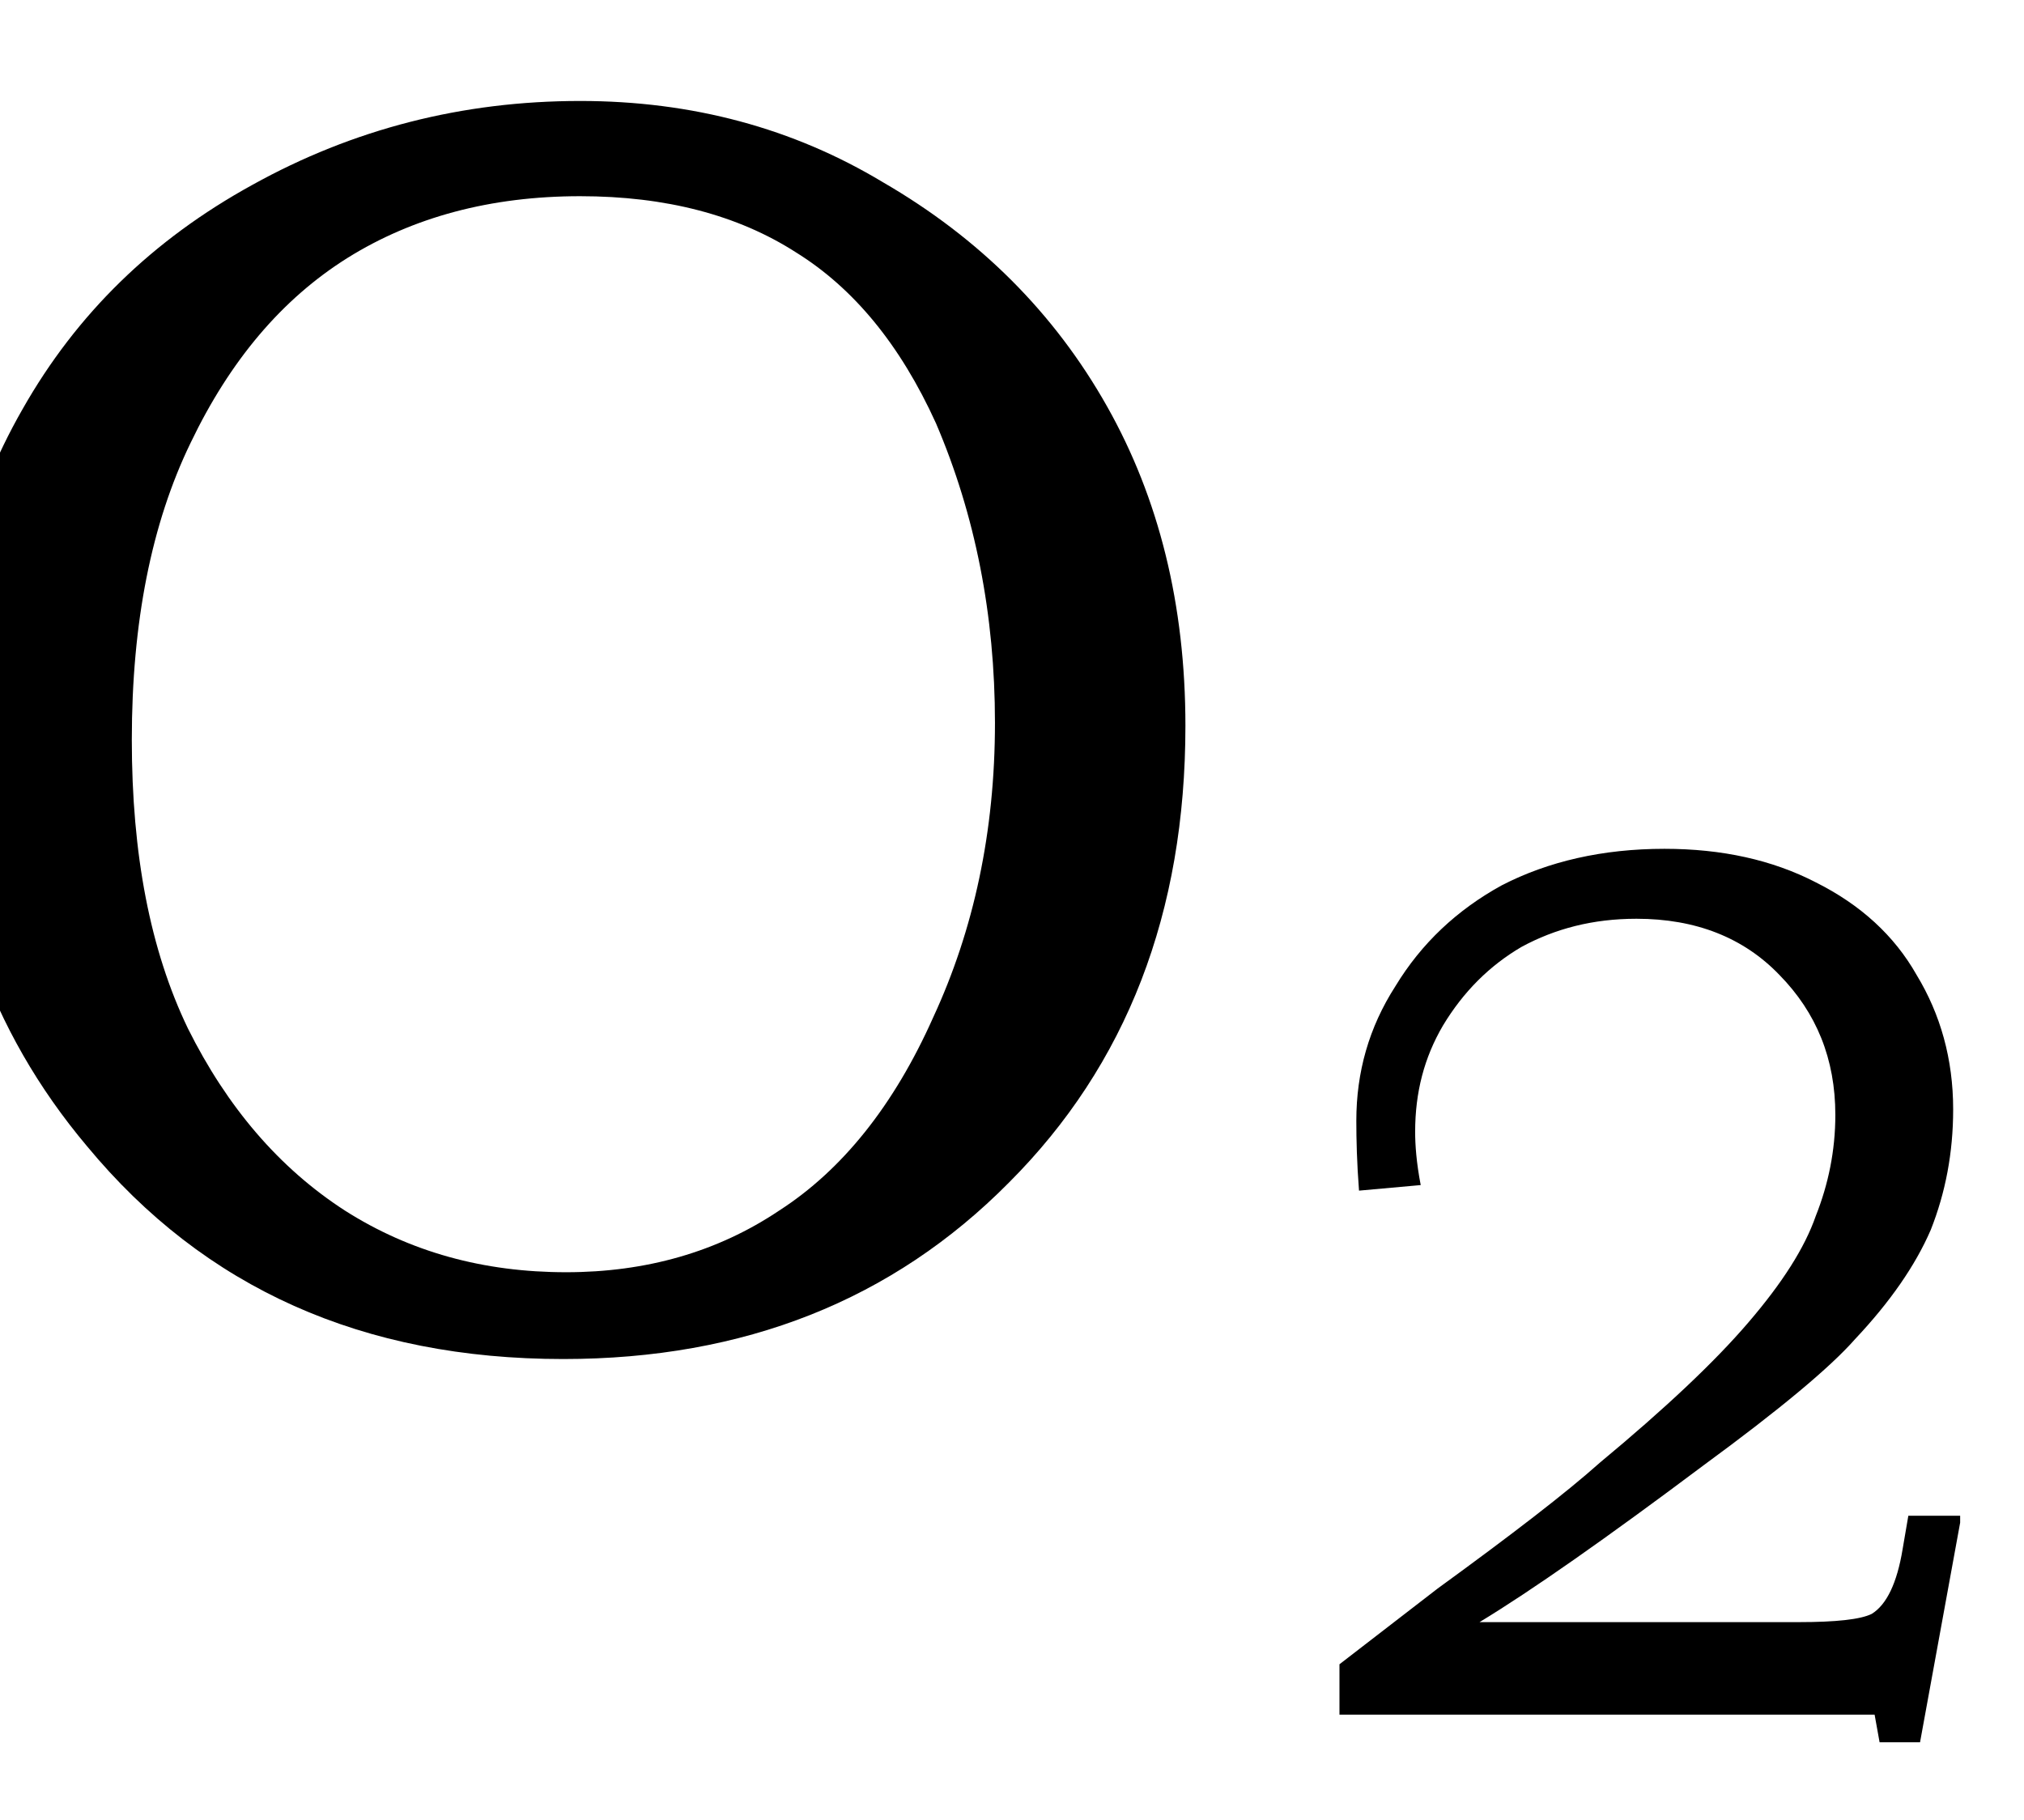
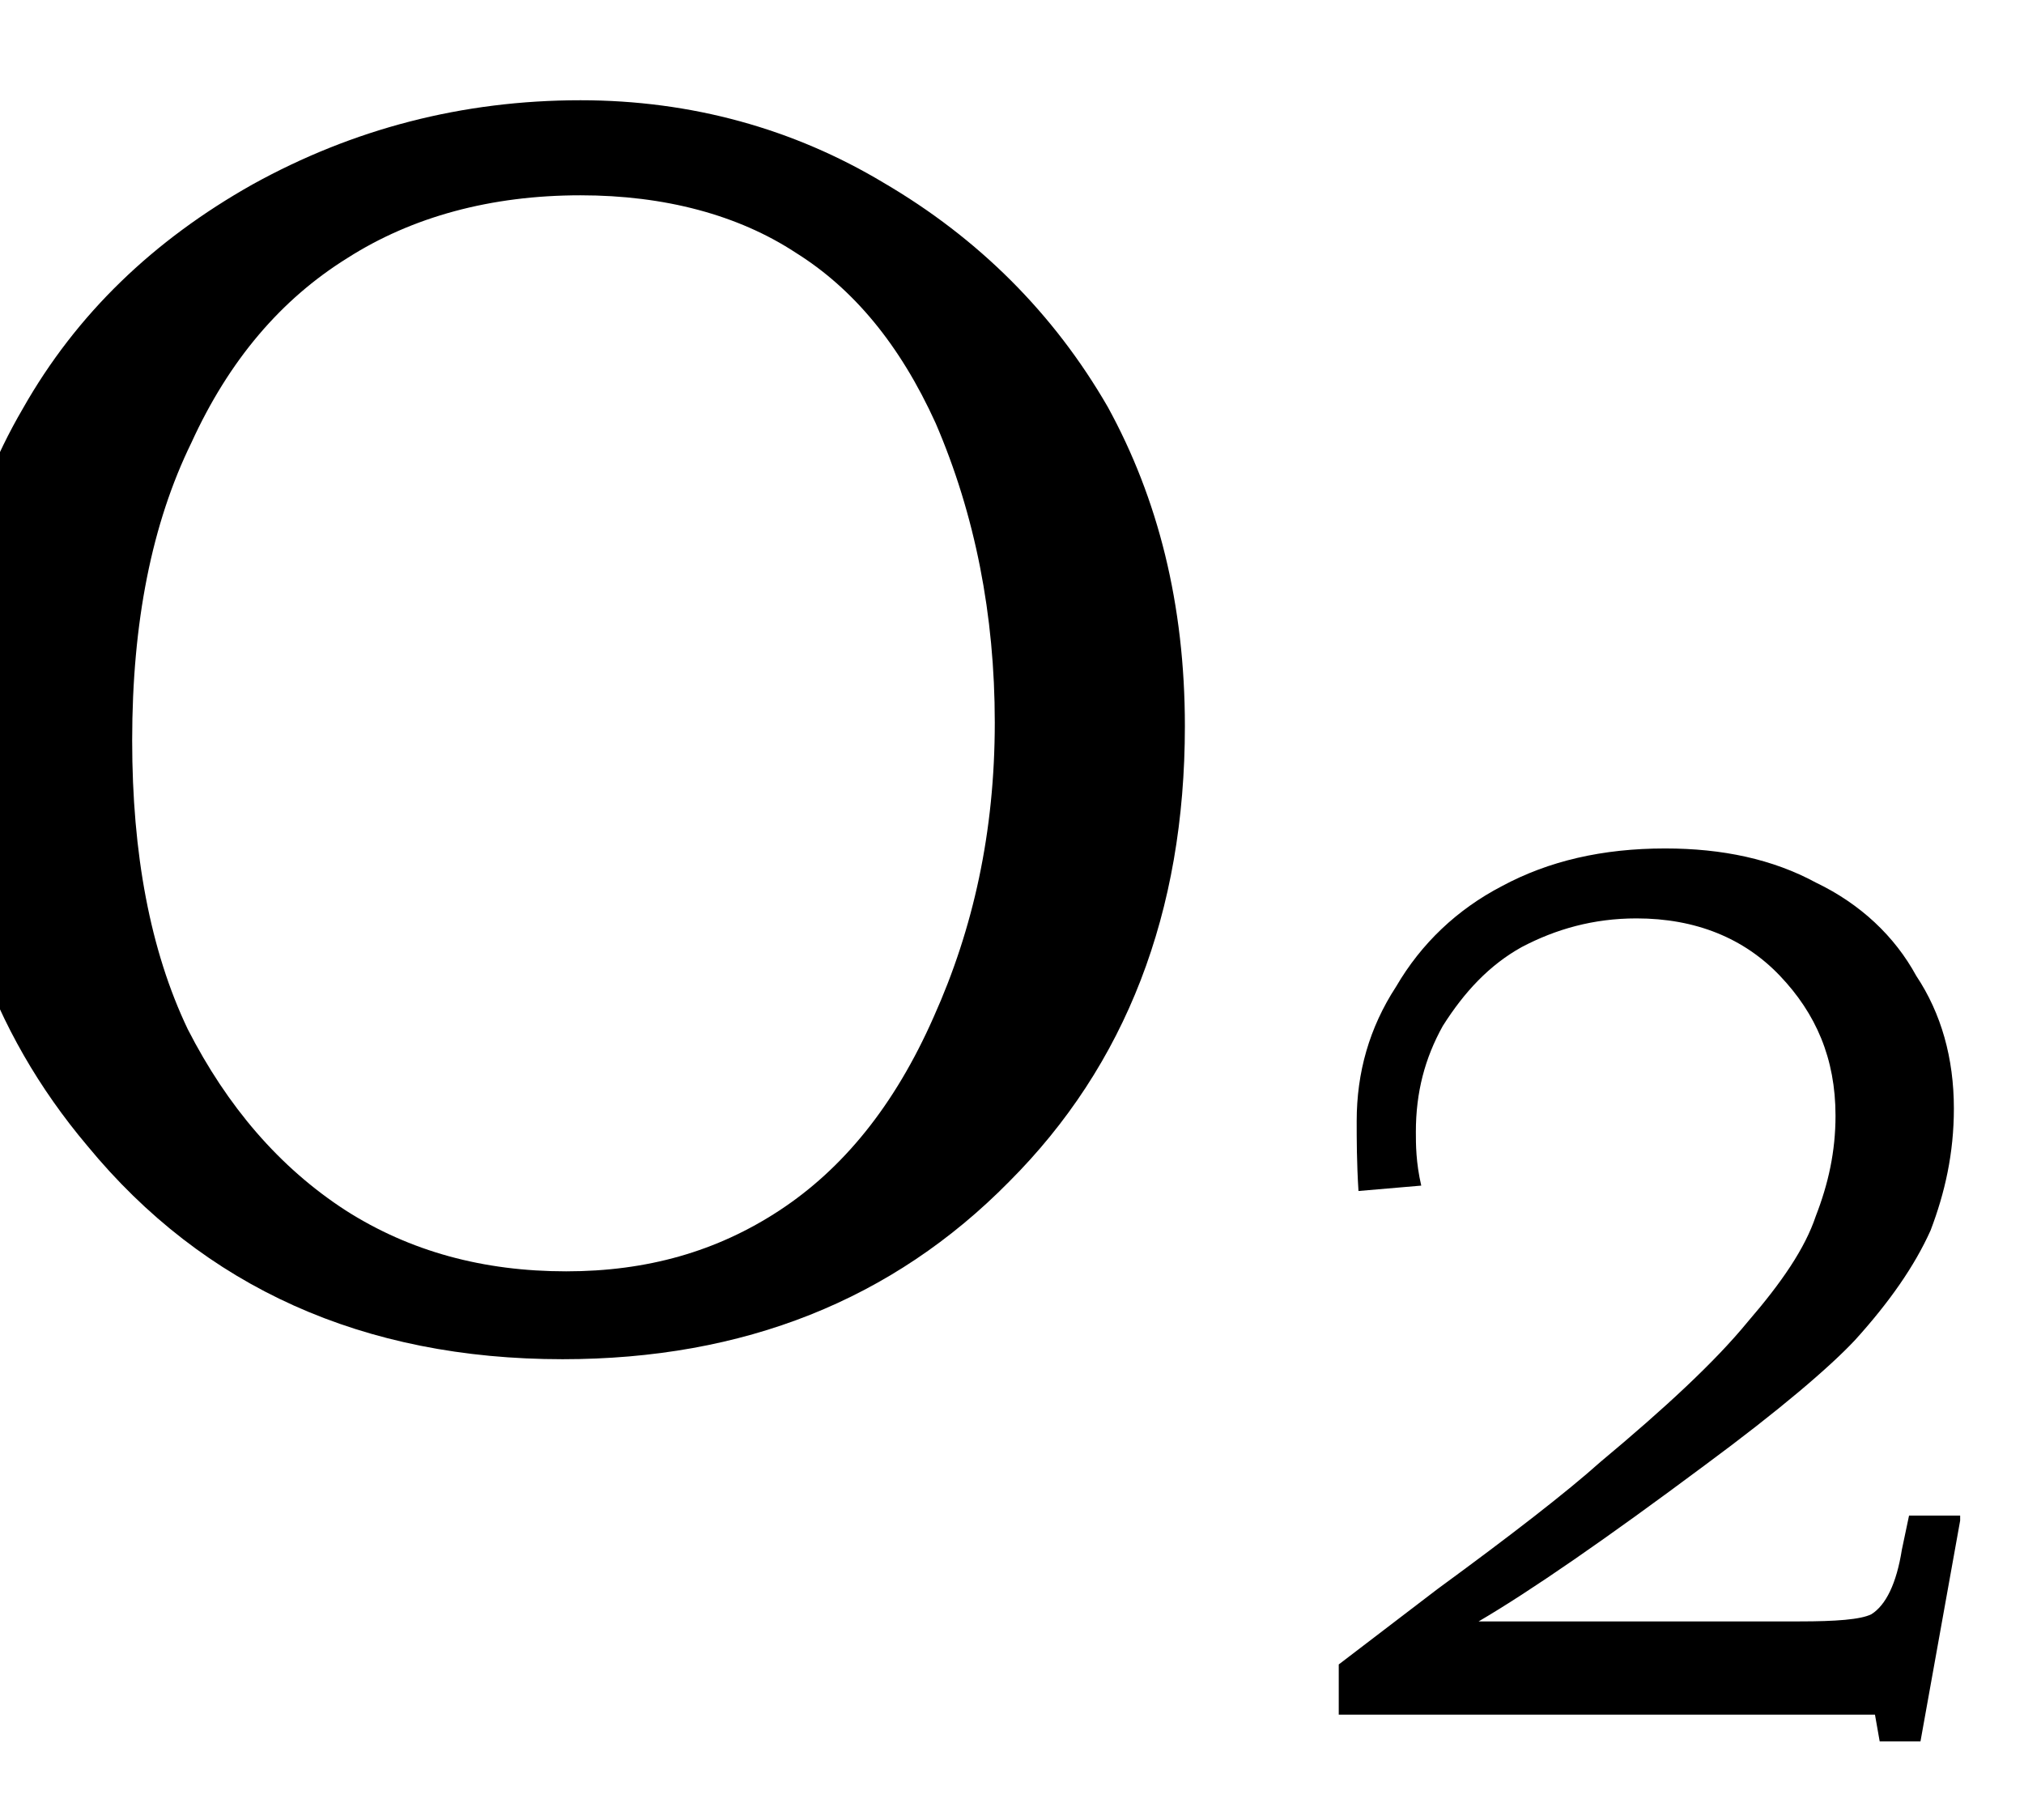
<svg xmlns="http://www.w3.org/2000/svg" xmlns:xlink="http://www.w3.org/1999/xlink" width="11.286pt" height="10.144pt" viewBox="0 0 11.286 10.144" version="1.2">
  <defs>
    <g>
      <symbol overflow="visible" id="glyph0-0">
-         <path style="stroke:none;" d="M 1.25 0 L 1.25 -6.234 L 6.234 -6.234 L 6.234 0 Z M 1.406 -0.156 L 6.078 -0.156 L 6.078 -6.078 L 1.406 -6.078 Z M 1.406 -0.156 " />
+         <path style="stroke:none;" d="M1.25 0l0-6.23l4.98 0l0 6.23zM1.41-.16l4.67 0l0-5.92l-4.67 0zM1.41-.16" />
      </symbol>
      <symbol overflow="visible" id="glyph0-1">
-         <path style="stroke:none;" d="M 4.078 -6.906 C 4.703 -6.906 5.266 -6.754 5.766 -6.453 C 6.305 -6.141 6.723 -5.723 7.016 -5.203 C 7.305 -4.691 7.453 -4.098 7.453 -3.422 C 7.453 -2.379 7.125 -1.531 6.469 -0.875 C 5.82 -0.219 4.992 0.109 3.984 0.109 C 2.867 0.109 1.984 -0.285 1.328 -1.078 C 0.785 -1.723 0.516 -2.492 0.516 -3.391 C 0.516 -4.055 0.664 -4.656 0.969 -5.188 C 1.27 -5.719 1.695 -6.133 2.25 -6.438 C 2.812 -6.75 3.422 -6.906 4.078 -6.906 Z M 4.078 -6.375 C 3.578 -6.375 3.145 -6.258 2.781 -6.031 C 2.414 -5.801 2.125 -5.457 1.906 -5 C 1.688 -4.551 1.578 -4 1.578 -3.344 C 1.578 -2.707 1.68 -2.172 1.891 -1.734 C 2.109 -1.297 2.398 -0.957 2.766 -0.719 C 3.129 -0.488 3.539 -0.375 4 -0.375 C 4.445 -0.375 4.844 -0.488 5.188 -0.719 C 5.539 -0.945 5.828 -1.305 6.047 -1.797 C 6.273 -2.285 6.391 -2.832 6.391 -3.438 C 6.391 -4.039 6.281 -4.598 6.062 -5.109 C 5.863 -5.547 5.602 -5.863 5.281 -6.062 C 4.957 -6.27 4.555 -6.375 4.078 -6.375 Z M 4.078 -6.375 " />
+         <path style="stroke:none;" d="M 4.08 -6.91 C 4.7 -6.91 5.27 -6.75 5.77 -6.45 C 6.3 -6.14 6.72 -5.72 7.02 -5.2 C 7.3 -4.69 7.45 -4.1 7.45 -3.42 C 7.45 -2.38 7.12 -1.53 6.47 -.88 C 5.82 -.22 4.99 .11 3.98 .11 C 2.87 .11 1.98 -.29 1.33 -1.08 C .79 -1.72 .52 -2.49 .52 -3.39 C .52 -4.05 .66 -4.66 .97 -5.19 C 1.27 -5.72 1.7 -6.13 2.25 -6.44 C 2.81 -6.75 3.42 -6.91 4.08 -6.91 Z M 4.08 -6.38 C 3.58 -6.38 3.14 -6.26 2.78 -6.03 C 2.41 -5.8 2.12 -5.46 1.91 -5 C 1.69 -4.55 1.58 -4 1.58 -3.34 C 1.58 -2.71 1.68 -2.17 1.89 -1.73 C 2.11 -1.3 2.4 -.96 2.77 -.72 C 3.13 -.49 3.54 -.38 4 -.38 C 4.45 -.38 4.84 -.49 5.19 -.72 C 5.54 -.95 5.83 -1.3 6.05 -1.8 C 6.27 -2.29 6.39 -2.83 6.39 -3.44 C 6.39 -4.04 6.28 -4.6 6.06 -5.11 C 5.86 -5.55 5.6 -5.86 5.28 -6.06 C 4.96 -6.27 4.55 -6.38 4.08 -6.38 Z M 4.08 -6.38" />
      </symbol>
      <symbol overflow="visible" id="glyph1-0">
-         <path style="stroke:none;" d="M 0.875 0 L 0.875 -4.359 L 4.359 -4.359 L 4.359 0 Z M 0.984 -0.109 L 4.25 -0.109 L 4.25 -4.25 L 0.984 -4.25 Z M 0.984 -0.109 " />
+         <path style="stroke:none;" d="M.88 0l0-4.36l3.48 0l0 4.36zM.98-.11l3.27 0l0-4.14l-3.27 0zM.98-.11" />
      </symbol>
      <symbol overflow="visible" id="glyph1-1">
-         <path style="stroke:none;" d="M 0.797 -2.953 L 0.453 -2.922 C 0.441 -3.078 0.438 -3.207 0.438 -3.312 C 0.438 -3.582 0.508 -3.832 0.656 -4.062 C 0.801 -4.301 1 -4.488 1.25 -4.625 C 1.508 -4.758 1.812 -4.828 2.156 -4.828 C 2.477 -4.828 2.758 -4.766 3 -4.641 C 3.25 -4.516 3.438 -4.344 3.562 -4.125 C 3.695 -3.906 3.766 -3.656 3.766 -3.375 C 3.766 -3.133 3.723 -2.91 3.641 -2.703 C 3.555 -2.504 3.414 -2.301 3.219 -2.094 C 3.082 -1.938 2.801 -1.703 2.375 -1.391 C 1.832 -0.984 1.414 -0.691 1.125 -0.516 L 2.906 -0.516 C 3.113 -0.516 3.25 -0.531 3.312 -0.562 C 3.395 -0.613 3.453 -0.734 3.484 -0.922 L 3.516 -1.109 L 3.812 -1.109 L 3.578 0.172 L 3.359 0.172 L 3.328 0 L 0.344 0 L 0.344 -0.281 L 0.891 -0.703 C 1.305 -1.004 1.609 -1.238 1.797 -1.406 C 2.16 -1.707 2.438 -1.969 2.625 -2.188 C 2.812 -2.406 2.938 -2.602 3 -2.781 C 3.07 -2.957 3.109 -3.145 3.109 -3.344 C 3.109 -3.656 3.004 -3.914 2.797 -4.125 C 2.598 -4.332 2.332 -4.438 2 -4.438 C 1.758 -4.438 1.547 -4.383 1.359 -4.281 C 1.18 -4.176 1.035 -4.031 0.922 -3.844 C 0.816 -3.664 0.766 -3.469 0.766 -3.25 C 0.766 -3.176 0.773 -3.078 0.797 -2.953 Z M 0.797 -2.953 " />
+         <path style="stroke:none;" d="M .8 -2.95 L .45 -2.92 C .44 -3.08 .44 -3.21 .44 -3.31 C .44 -3.58 .51 -3.83 .66 -4.06 C .8 -4.3 1 -4.49 1.25 -4.62 C 1.51 -4.76 1.81 -4.83 2.16 -4.83 C 2.48 -4.83 2.76 -4.77 3 -4.64 C 3.25 -4.52 3.44 -4.34 3.56 -4.12 C 3.7 -3.91 3.77 -3.66 3.77 -3.38 C 3.77 -3.13 3.72 -2.91 3.64 -2.7 C 3.55 -2.5 3.41 -2.3 3.22 -2.09 C 3.08 -1.94 2.8 -1.7 2.38 -1.39 C 1.83 -.98 1.41 -.69 1.12 -.52 L 2.91 -.52 C 3.11 -.52 3.25 -.53 3.31 -.56 C 3.39 -.61 3.45 -.73 3.48 -.92 L 3.52 -1.11 L 3.81 -1.11 L 3.58 .17 L 3.36 .17 L 3.33 0 L .34 0 L .34 -.28 L .89 -.7 C 1.3 -1 1.61 -1.24 1.8 -1.41 C 2.16 -1.71 2.44 -1.97 2.62 -2.19 C 2.81 -2.41 2.94 -2.6 3 -2.78 C 3.07 -2.96 3.11 -3.14 3.11 -3.34 C 3.11 -3.66 3 -3.91 2.8 -4.12 C 2.6 -4.33 2.33 -4.44 2 -4.44 C 1.76 -4.44 1.55 -4.38 1.36 -4.28 C 1.18 -4.18 1.04 -4.03 .92 -3.84 C .82 -3.66 .77 -3.47 .77 -3.25 C .77 -3.18 .77 -3.08 .8 -2.95 Z M .8 -2.95" />
      </symbol>
    </g>
    <clipPath id="clip1">
-       <path d="M 7 4 L 10.93 4 L 10.93 9.715 L 7 9.715 Z M 7 4 " />
+       <path d="M7 4l3.93 0l0 5.71l-3.93 0zM7 4" />
    </clipPath>
  </defs>
  <g id="surface1">
    <g style="fill:rgb(0%,0%,0%);fill-opacity:1;">
      <use xlink:href="#glyph0-1" x="-0.843" y="7.469" />
    </g>
    <g clip-path="url(#clip1)" clip-rule="nonzero">
      <g style="fill:rgb(0%,0%,0%);fill-opacity:1;">
        <use xlink:href="#glyph1-1" x="7.125" y="9.561" />
      </g>
    </g>
  </g>
</svg>
